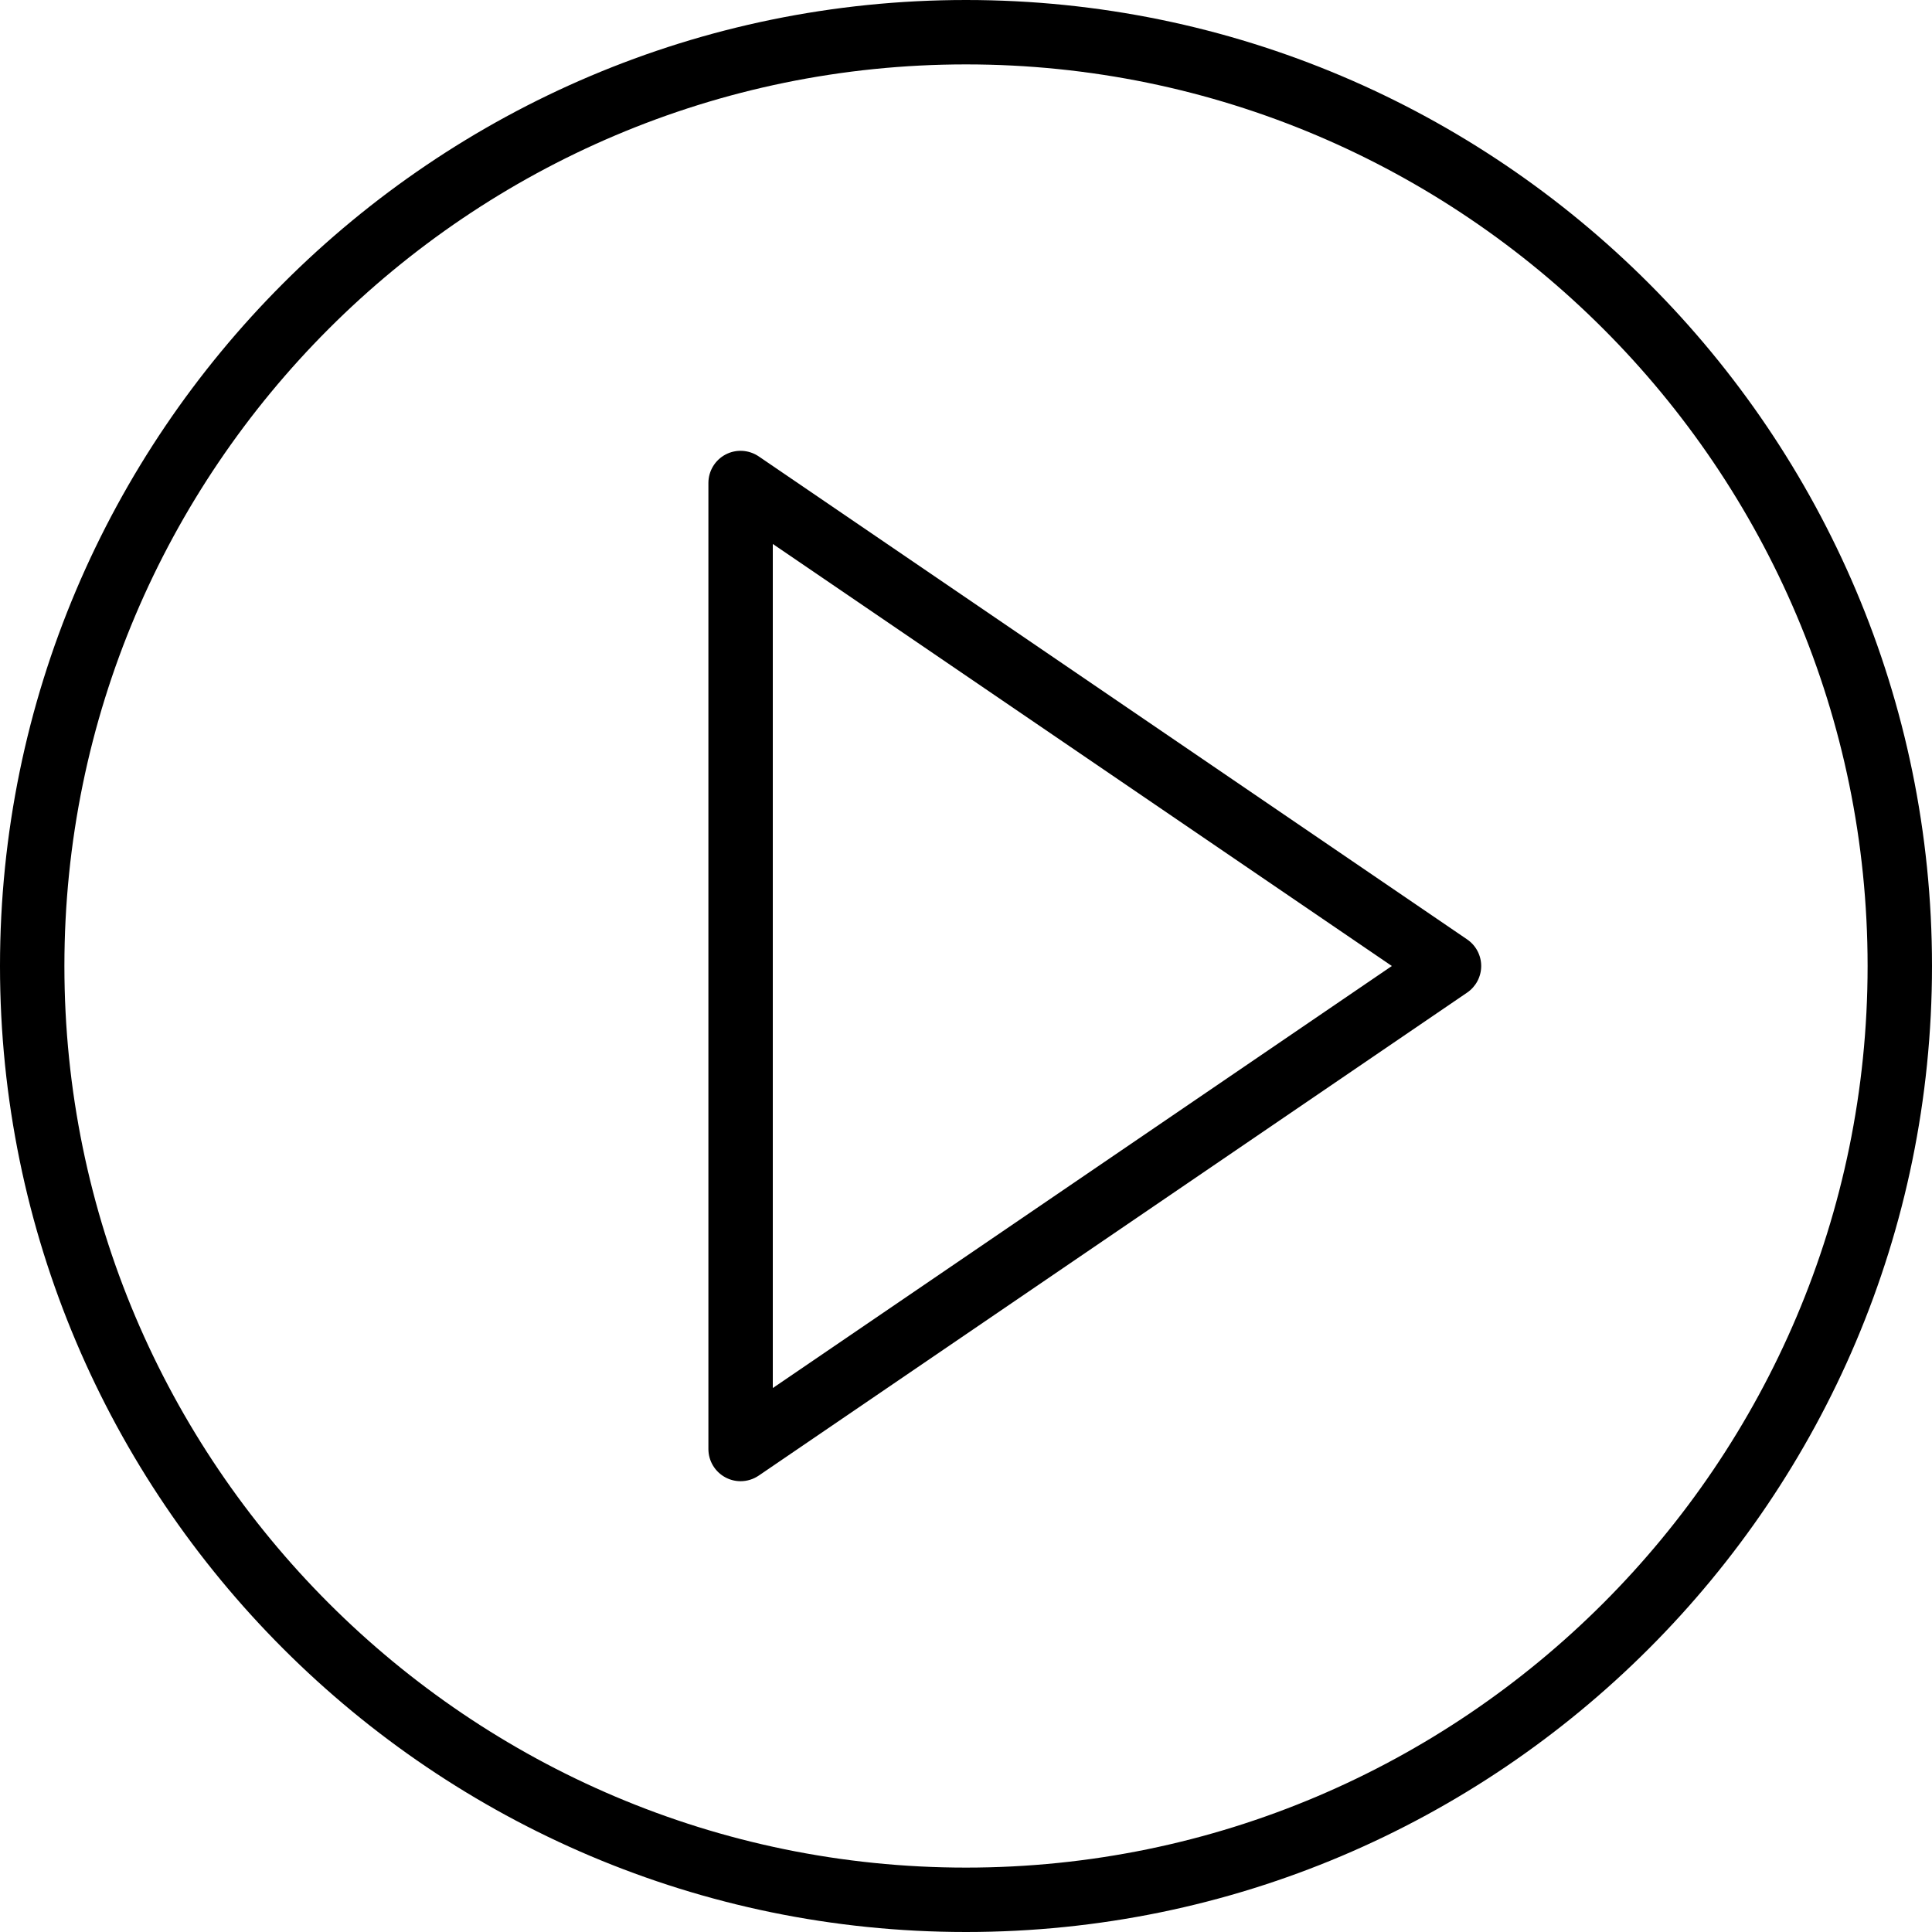
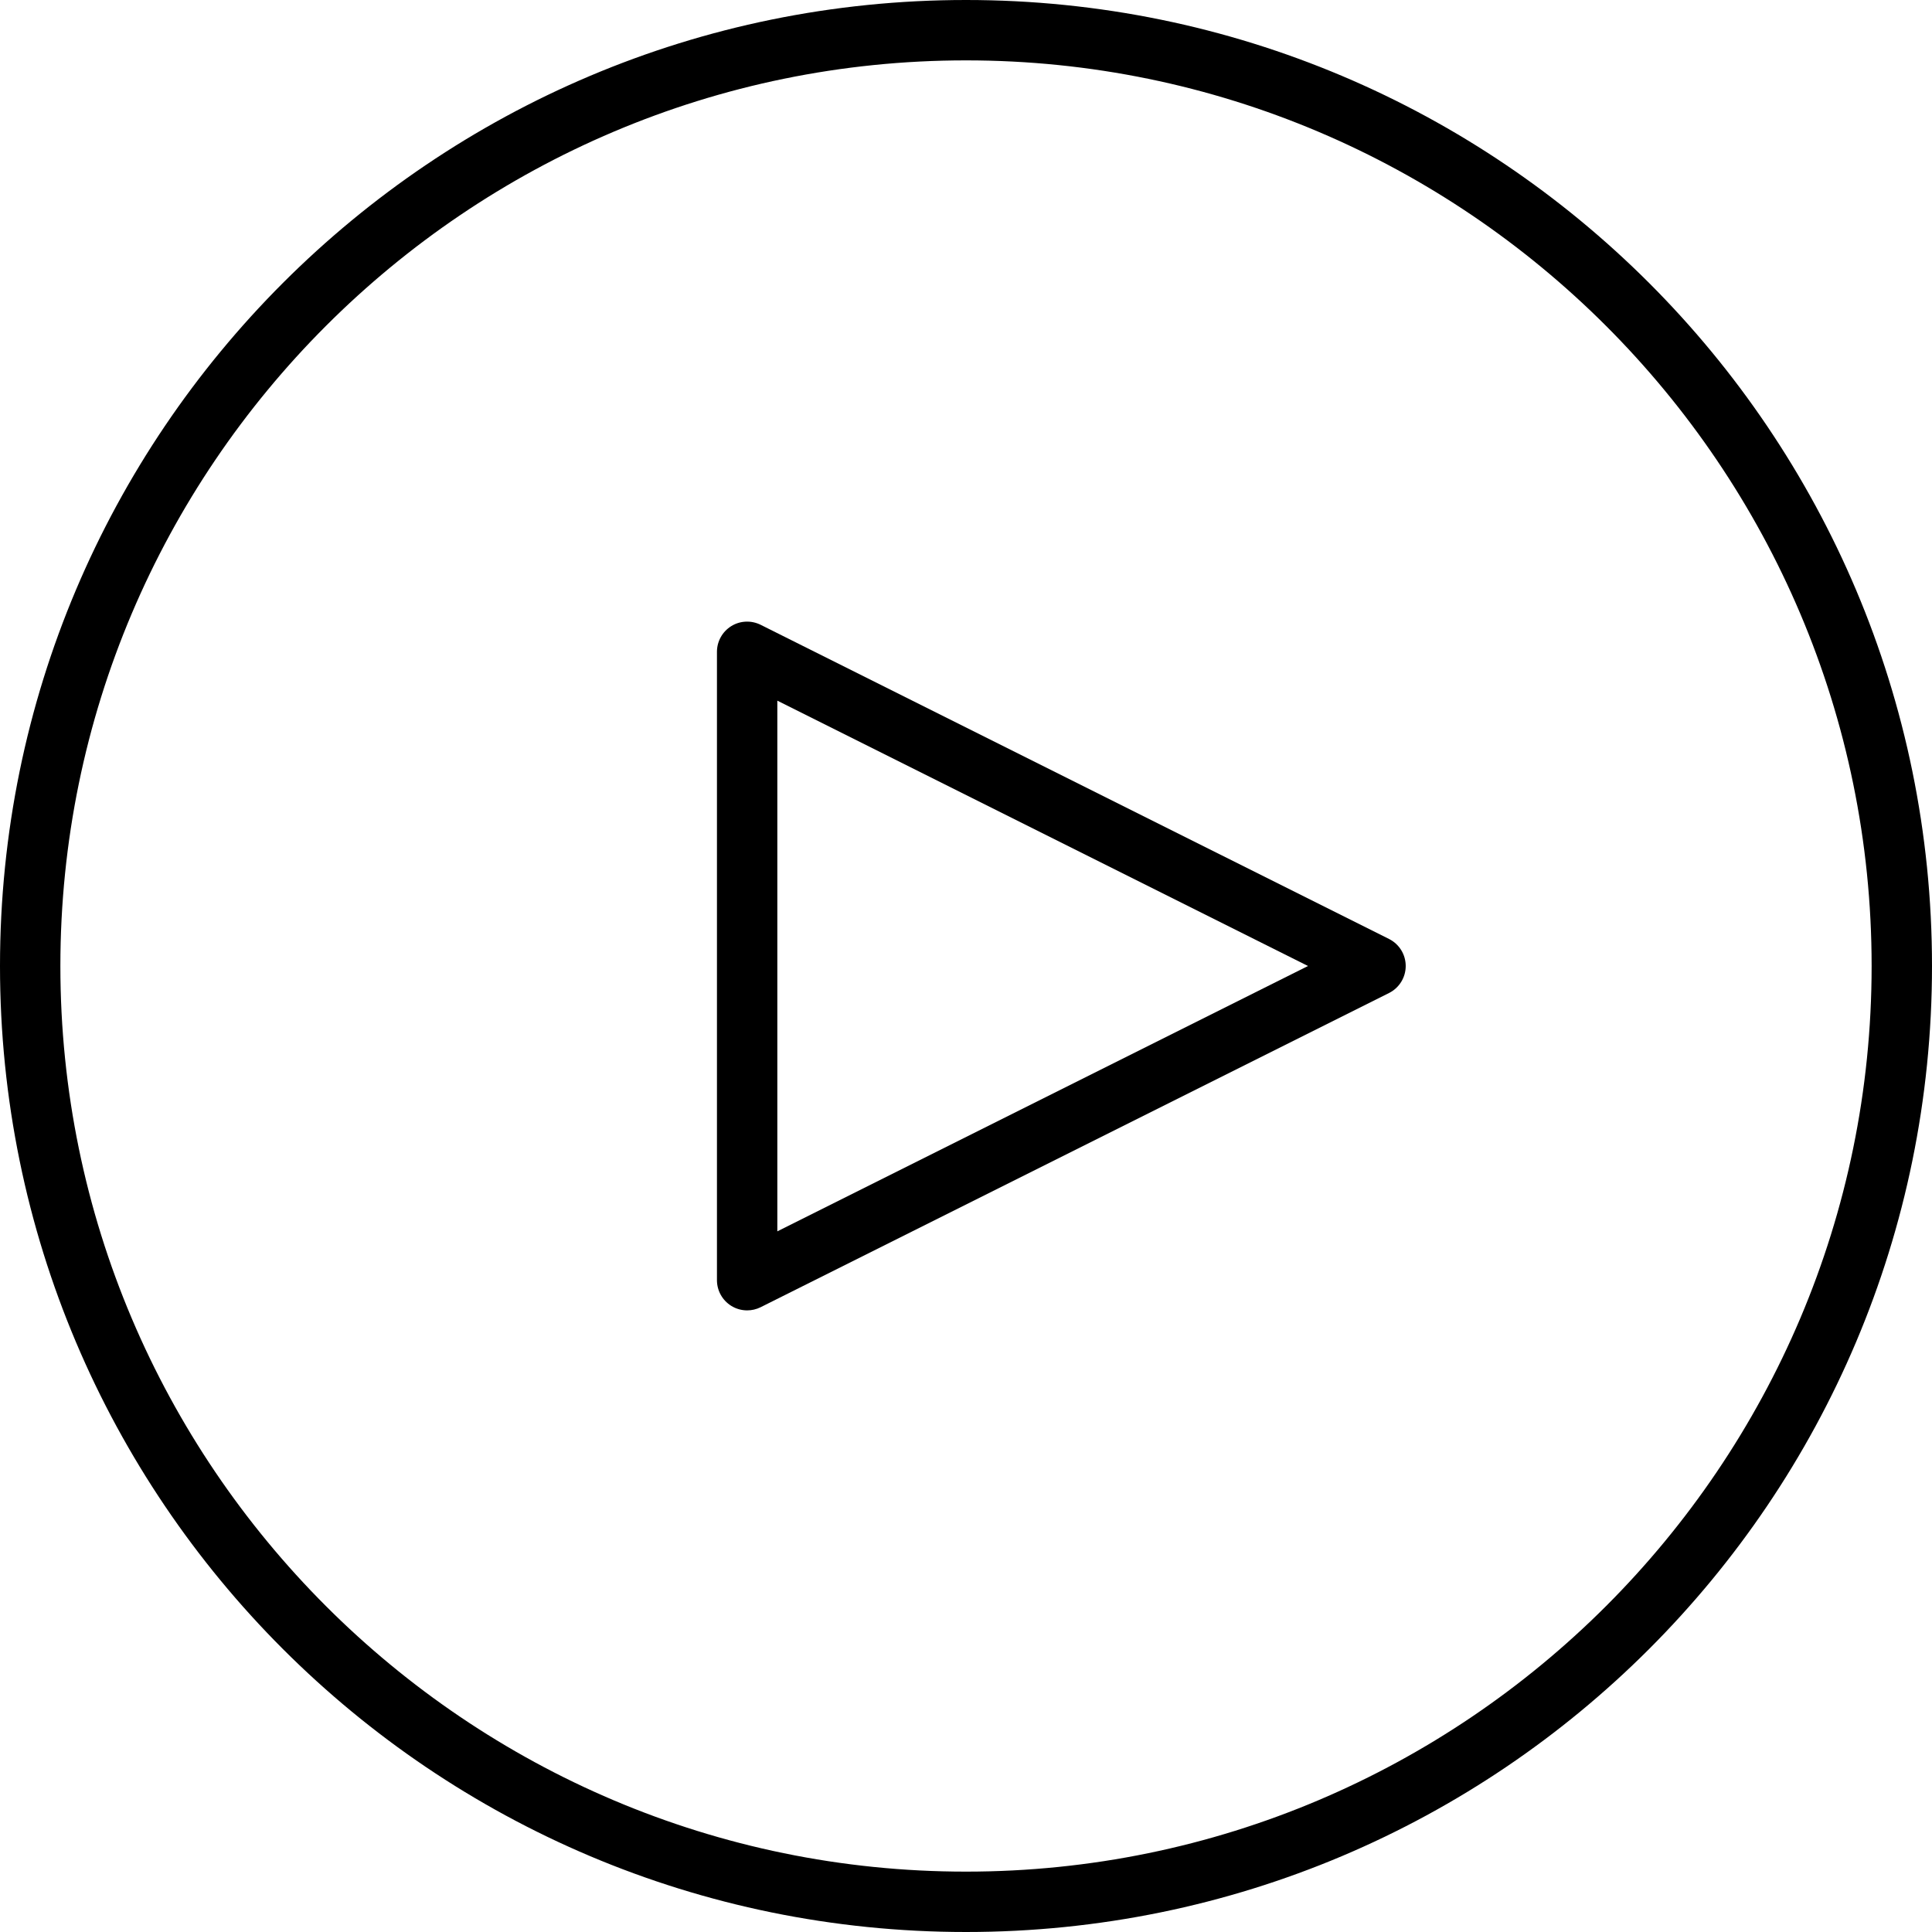
- <svg xmlns="http://www.w3.org/2000/svg" version="1.1" id="Capa_1" x="0px" y="0px" viewBox="0 0 60 60" style="enable-background:new 0 0 60 60;" xml:space="preserve">
-   <g>
-     <path d="M45.563,29.174l-22-15c-0.307-0.208-0.703-0.231-1.031-0.058C22.205,14.289,22,14.629,22,15v30   c0,0.371,0.205,0.711,0.533,0.884C22.679,45.962,22.84,46,23,46c0.197,0,0.394-0.059,0.563-0.174l22-15   C45.836,30.64,46,30.331,46,30S45.836,29.36,45.563,29.174z M24,43.107V16.893L43.225,30L24,43.107z" />
-     <path d="M30,0C13.458,0,0,13.458,0,30s13.458,30,30,30s30-13.458,30-30S46.542,0,30,0z M30,58C14.561,58,2,45.439,2,30   S14.561,2,30,2s28,12.561,28,28S45.439,58,30,58z" />
+ <svg xmlns="http://www.w3.org/2000/svg" version="1.1" id="Layer_1" x="0px" y="0px" viewBox="0 0 64 64" enable-background="new 0 0 64 64" xml:space="preserve">
+   <g id="Play">
+     <path d="M46.014,31.105L25.197,20.697c-0.31-0.153-0.678-0.139-0.973,0.044   C23.93,20.924,23.75,21.245,23.75,21.592v20.816c0,0.347,0.18,0.668,0.475,0.851   C24.385,43.358,24.567,43.408,24.75,43.408c0.153,0,0.306-0.035,0.447-0.105l20.816-10.408   c0.339-0.17,0.553-0.516,0.553-0.895C46.566,31.621,46.353,31.275,46.014,31.105z    M25.75,40.79v-17.58L43.33,32L25.75,40.79z" />
+     <path d="M32,0C14.327,0,0,14.327,0,32s14.327,32,32,32s32-14.327,32-32S49.673,0,32,0z M32,62   C15.458,62,2,48.542,2,32C2,15.458,15.458,2,32,2c16.542,0,30,13.458,30,30C62,48.542,48.542,62,32,62z" />
  </g>
  <g>
</g>
  <g>
</g>
  <g>
</g>
  <g>
</g>
  <g>
</g>
  <g>
</g>
  <g>
</g>
  <g>
</g>
  <g>
</g>
  <g>
</g>
  <g>
</g>
  <g>
</g>
  <g>
</g>
  <g>
</g>
  <g>
</g>
</svg>
